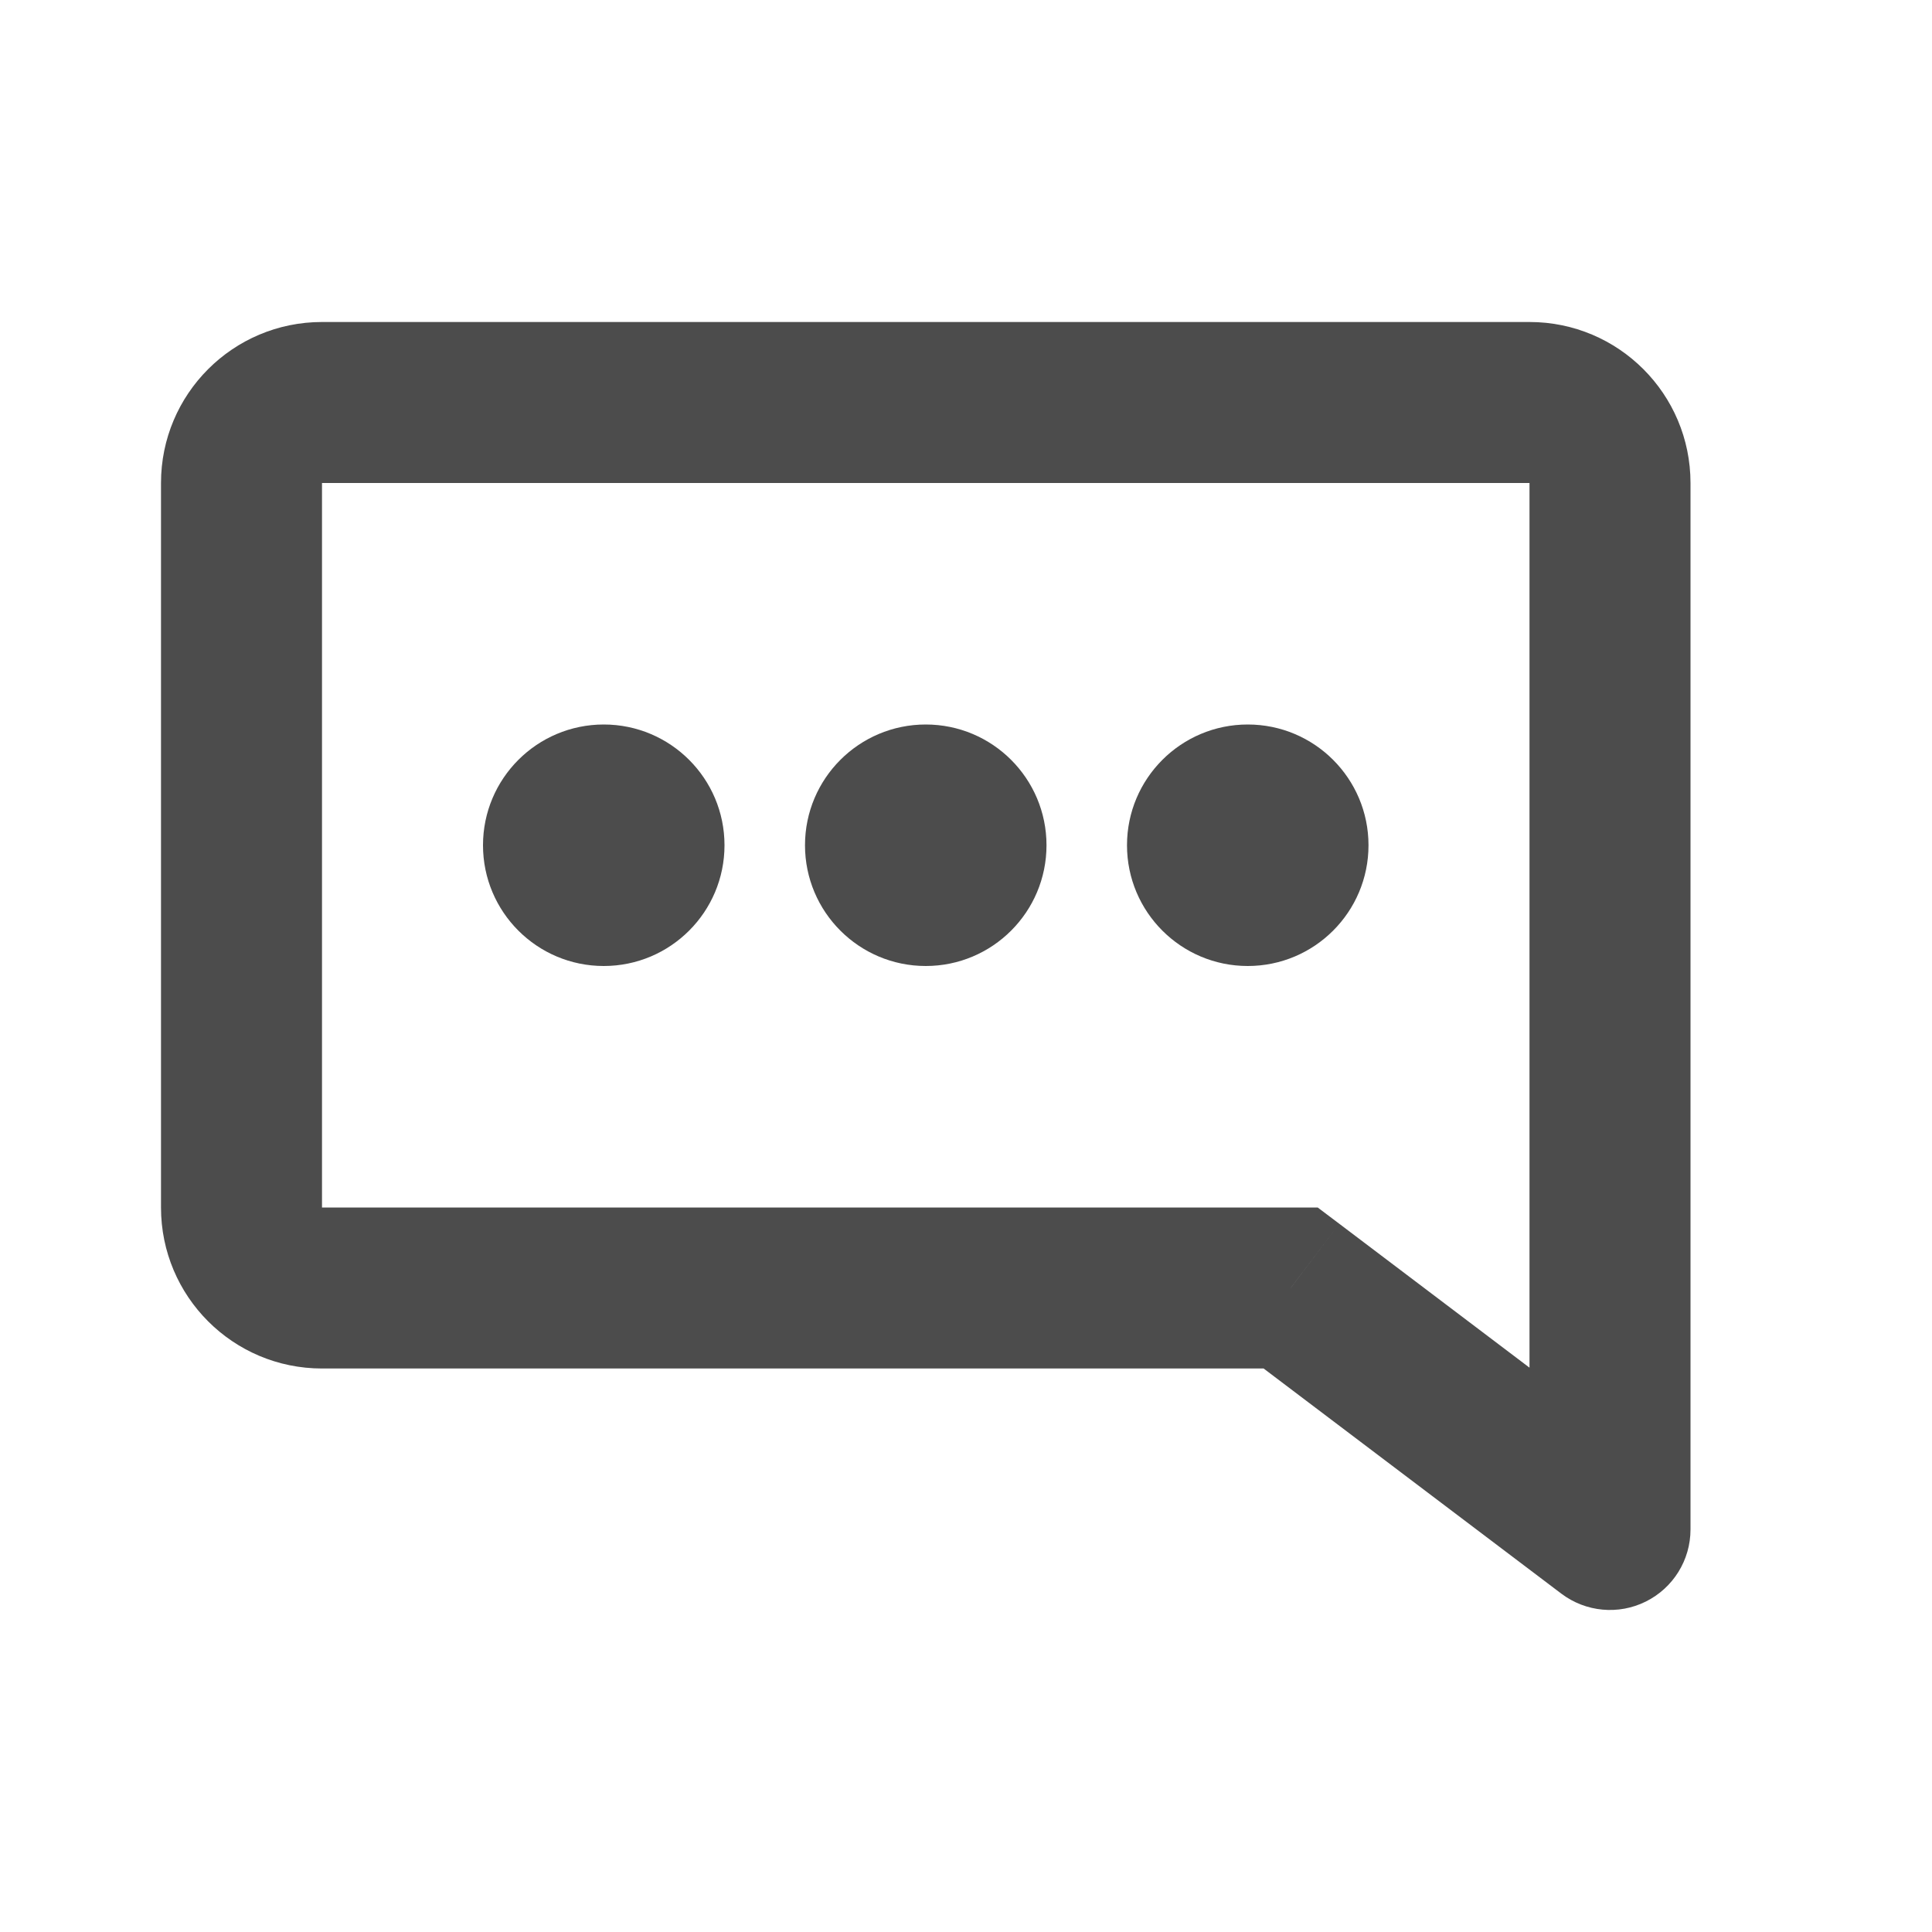
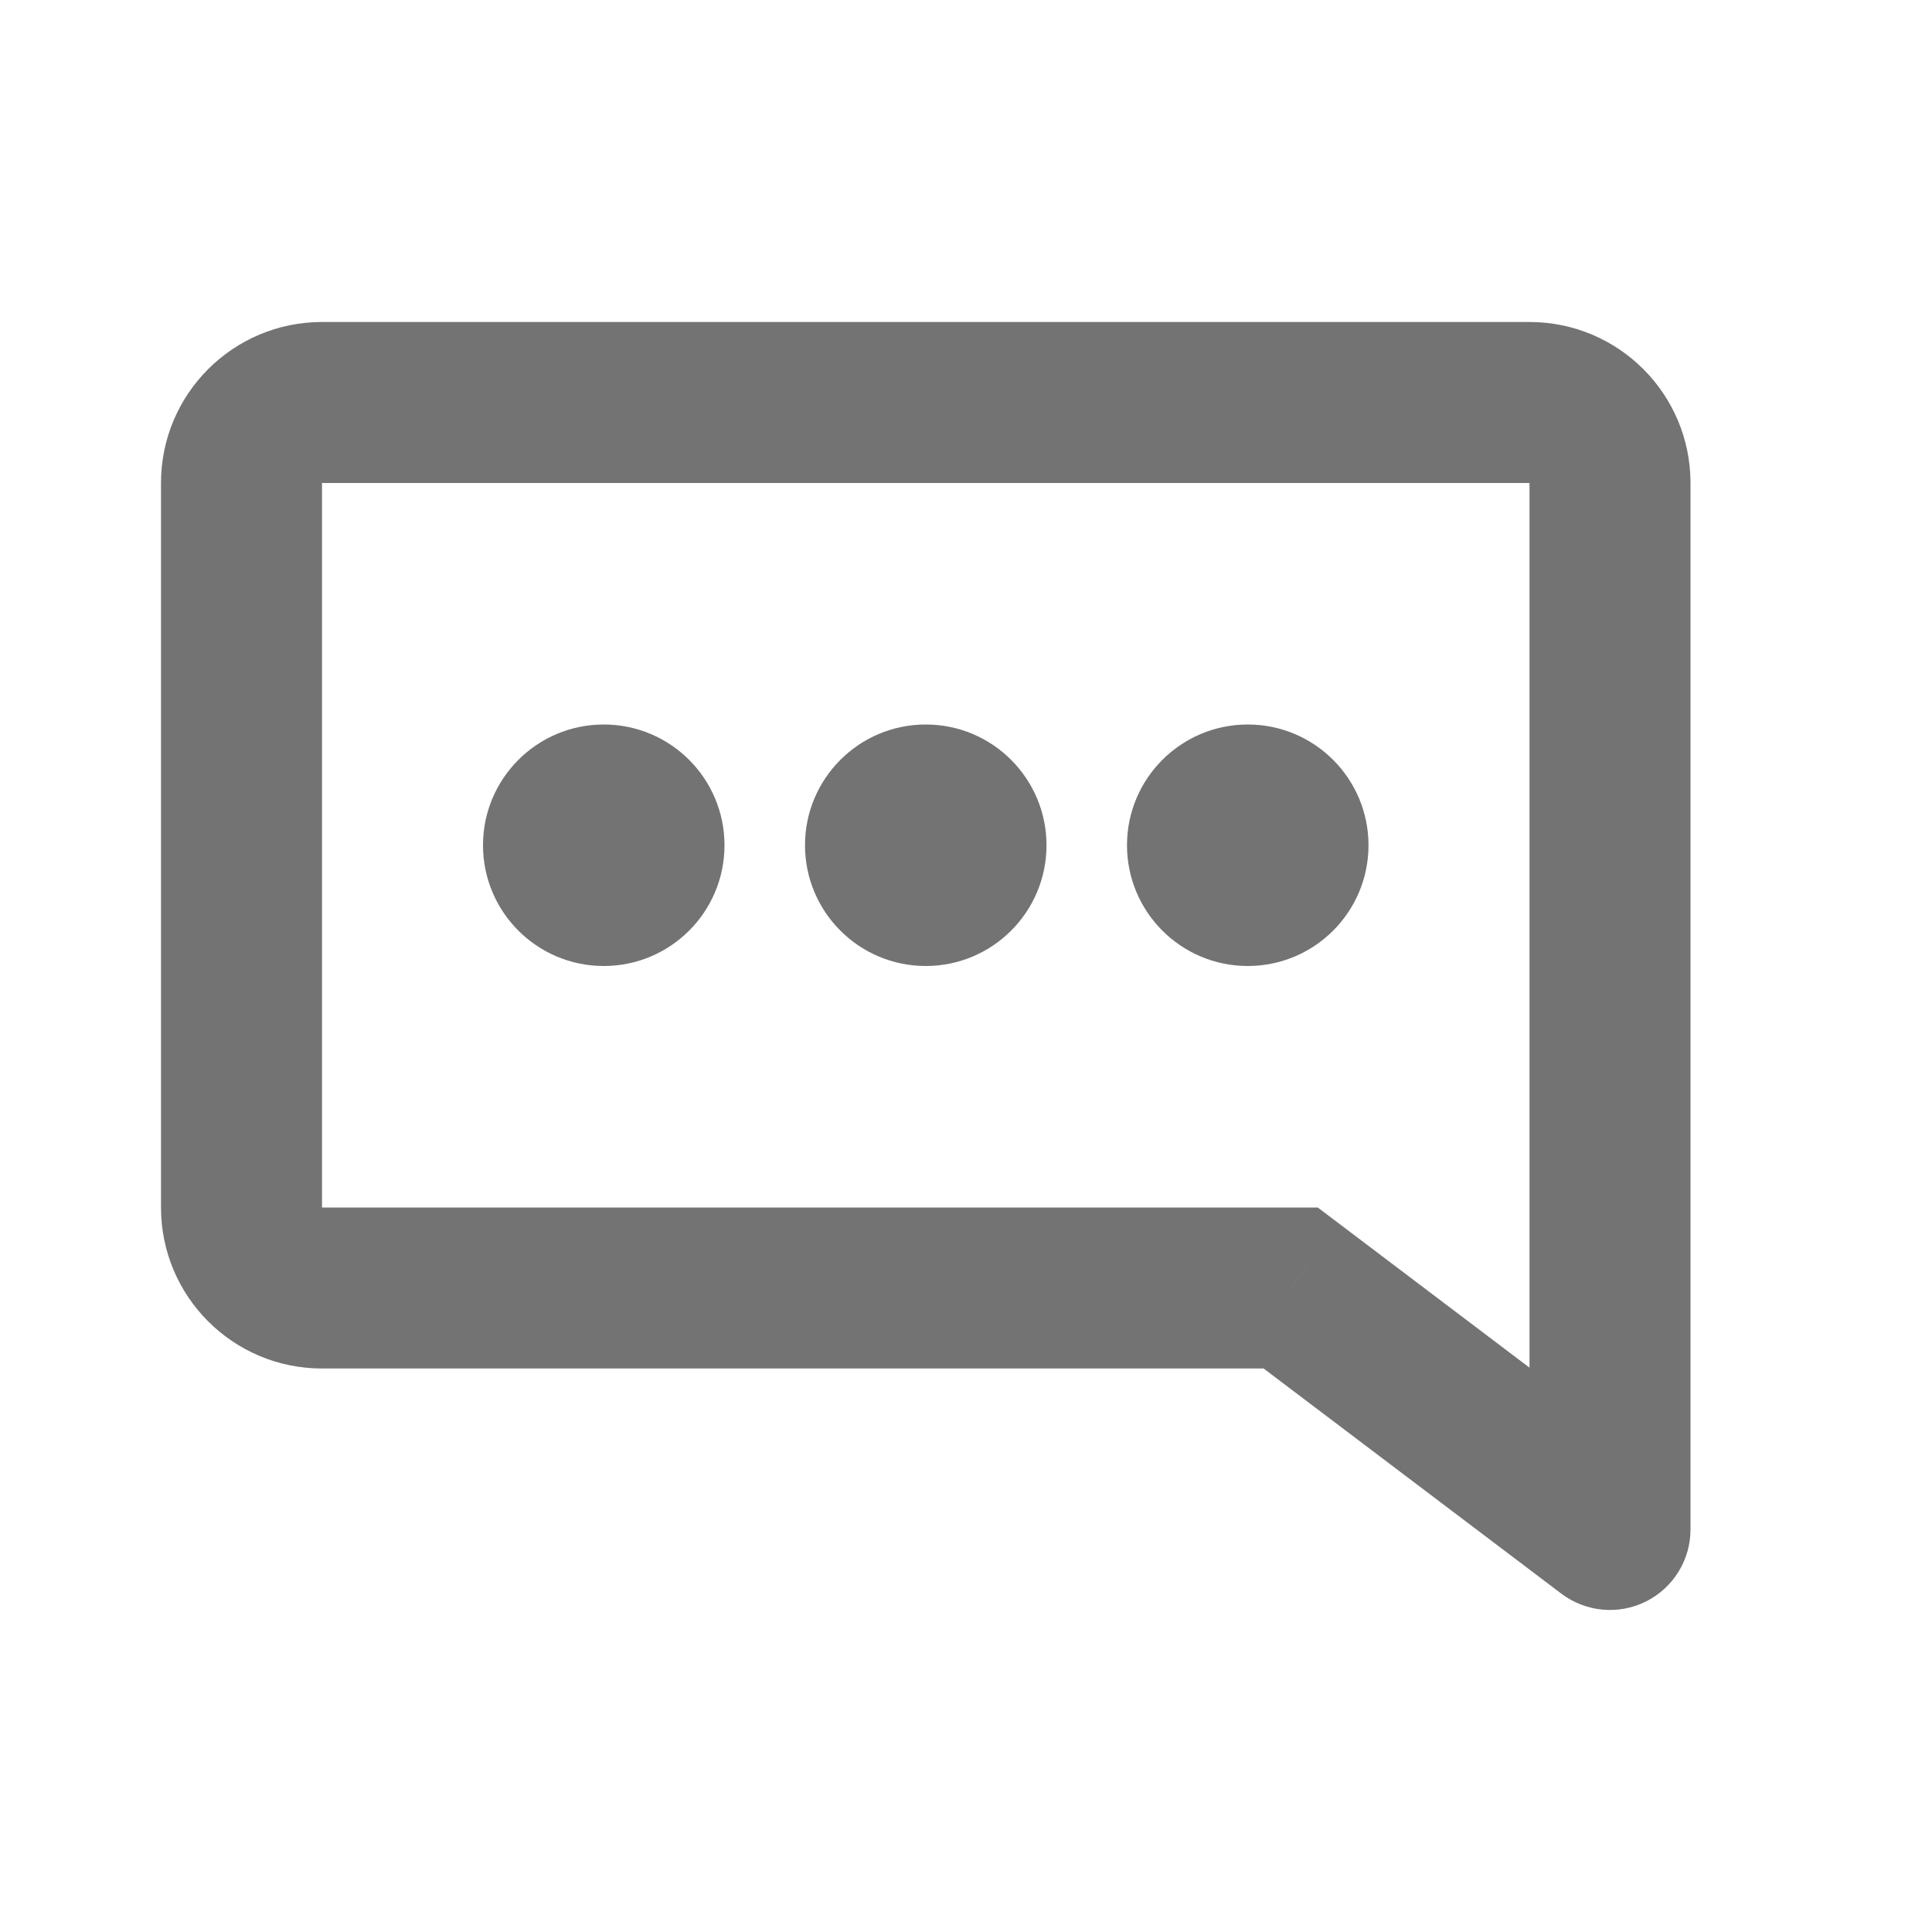
<svg xmlns="http://www.w3.org/2000/svg" width="24" height="24" viewBox="0 0 24 24" fill="none">
-   <path d="M20 19L19.397 19.798C19.7 20.026 20.106 20.064 20.445 19.895C20.785 19.726 21 19.38 21 19H20ZM16.033 16L16.637 15.202L16.369 15H16.033V16ZM4 6H19V4H4V6ZM19 6V16H21V6H19ZM19 16V19H21V16H19ZM20.603 18.202L16.637 15.202L15.43 16.798L19.397 19.798L20.603 18.202ZM16.033 15H4V17H16.033V15ZM4 15V6H2V15H4ZM19 6H21C21 4.895 20.105 4 19 4V6ZM4 15H4H2C2 16.105 2.895 17 4 17V15ZM4 4C2.895 4 2 4.895 2 6H4V6V4Z" fill="black" fill-opacity="0.7" />
-   <circle cx="7.5" cy="10.5" r="1.5" fill="black" fill-opacity="0.7" />
-   <circle cx="11.5" cy="10.5" r="1.5" fill="black" fill-opacity="0.7" />
-   <circle cx="15.5" cy="10.5" r="1.5" fill="black" fill-opacity="0.7" />
+   <path d="M20 19L19.397 19.798C19.7 20.026 20.106 20.064 20.445 19.895C20.785 19.726 21 19.38 21 19H20ZM16.033 16L16.637 15.202L16.369 15H16.033V16ZM4 6H19V4H4V6ZM19 6V16H21V6H19ZM19 16V19H21V16H19ZM20.603 18.202L16.637 15.202L15.43 16.798L19.397 19.798L20.603 18.202ZM16.033 15H4V17H16.033V15ZM4 15V6H2V15H4ZM19 6H21C21 4.895 20.105 4 19 4V6ZM4 15H4H2C2 16.105 2.895 17 4 17V15ZM4 4C2.895 4 2 4.895 2 6H4V6V4Z" fill="#737373" />
+   <circle cx="7.5" cy="10.5" r="1.5" fill="#737373" />
+   <circle cx="11.5" cy="10.5" r="1.5" fill="#737373" />
+   <circle cx="15.5" cy="10.5" r="1.5" fill="#737373" />
</svg>
